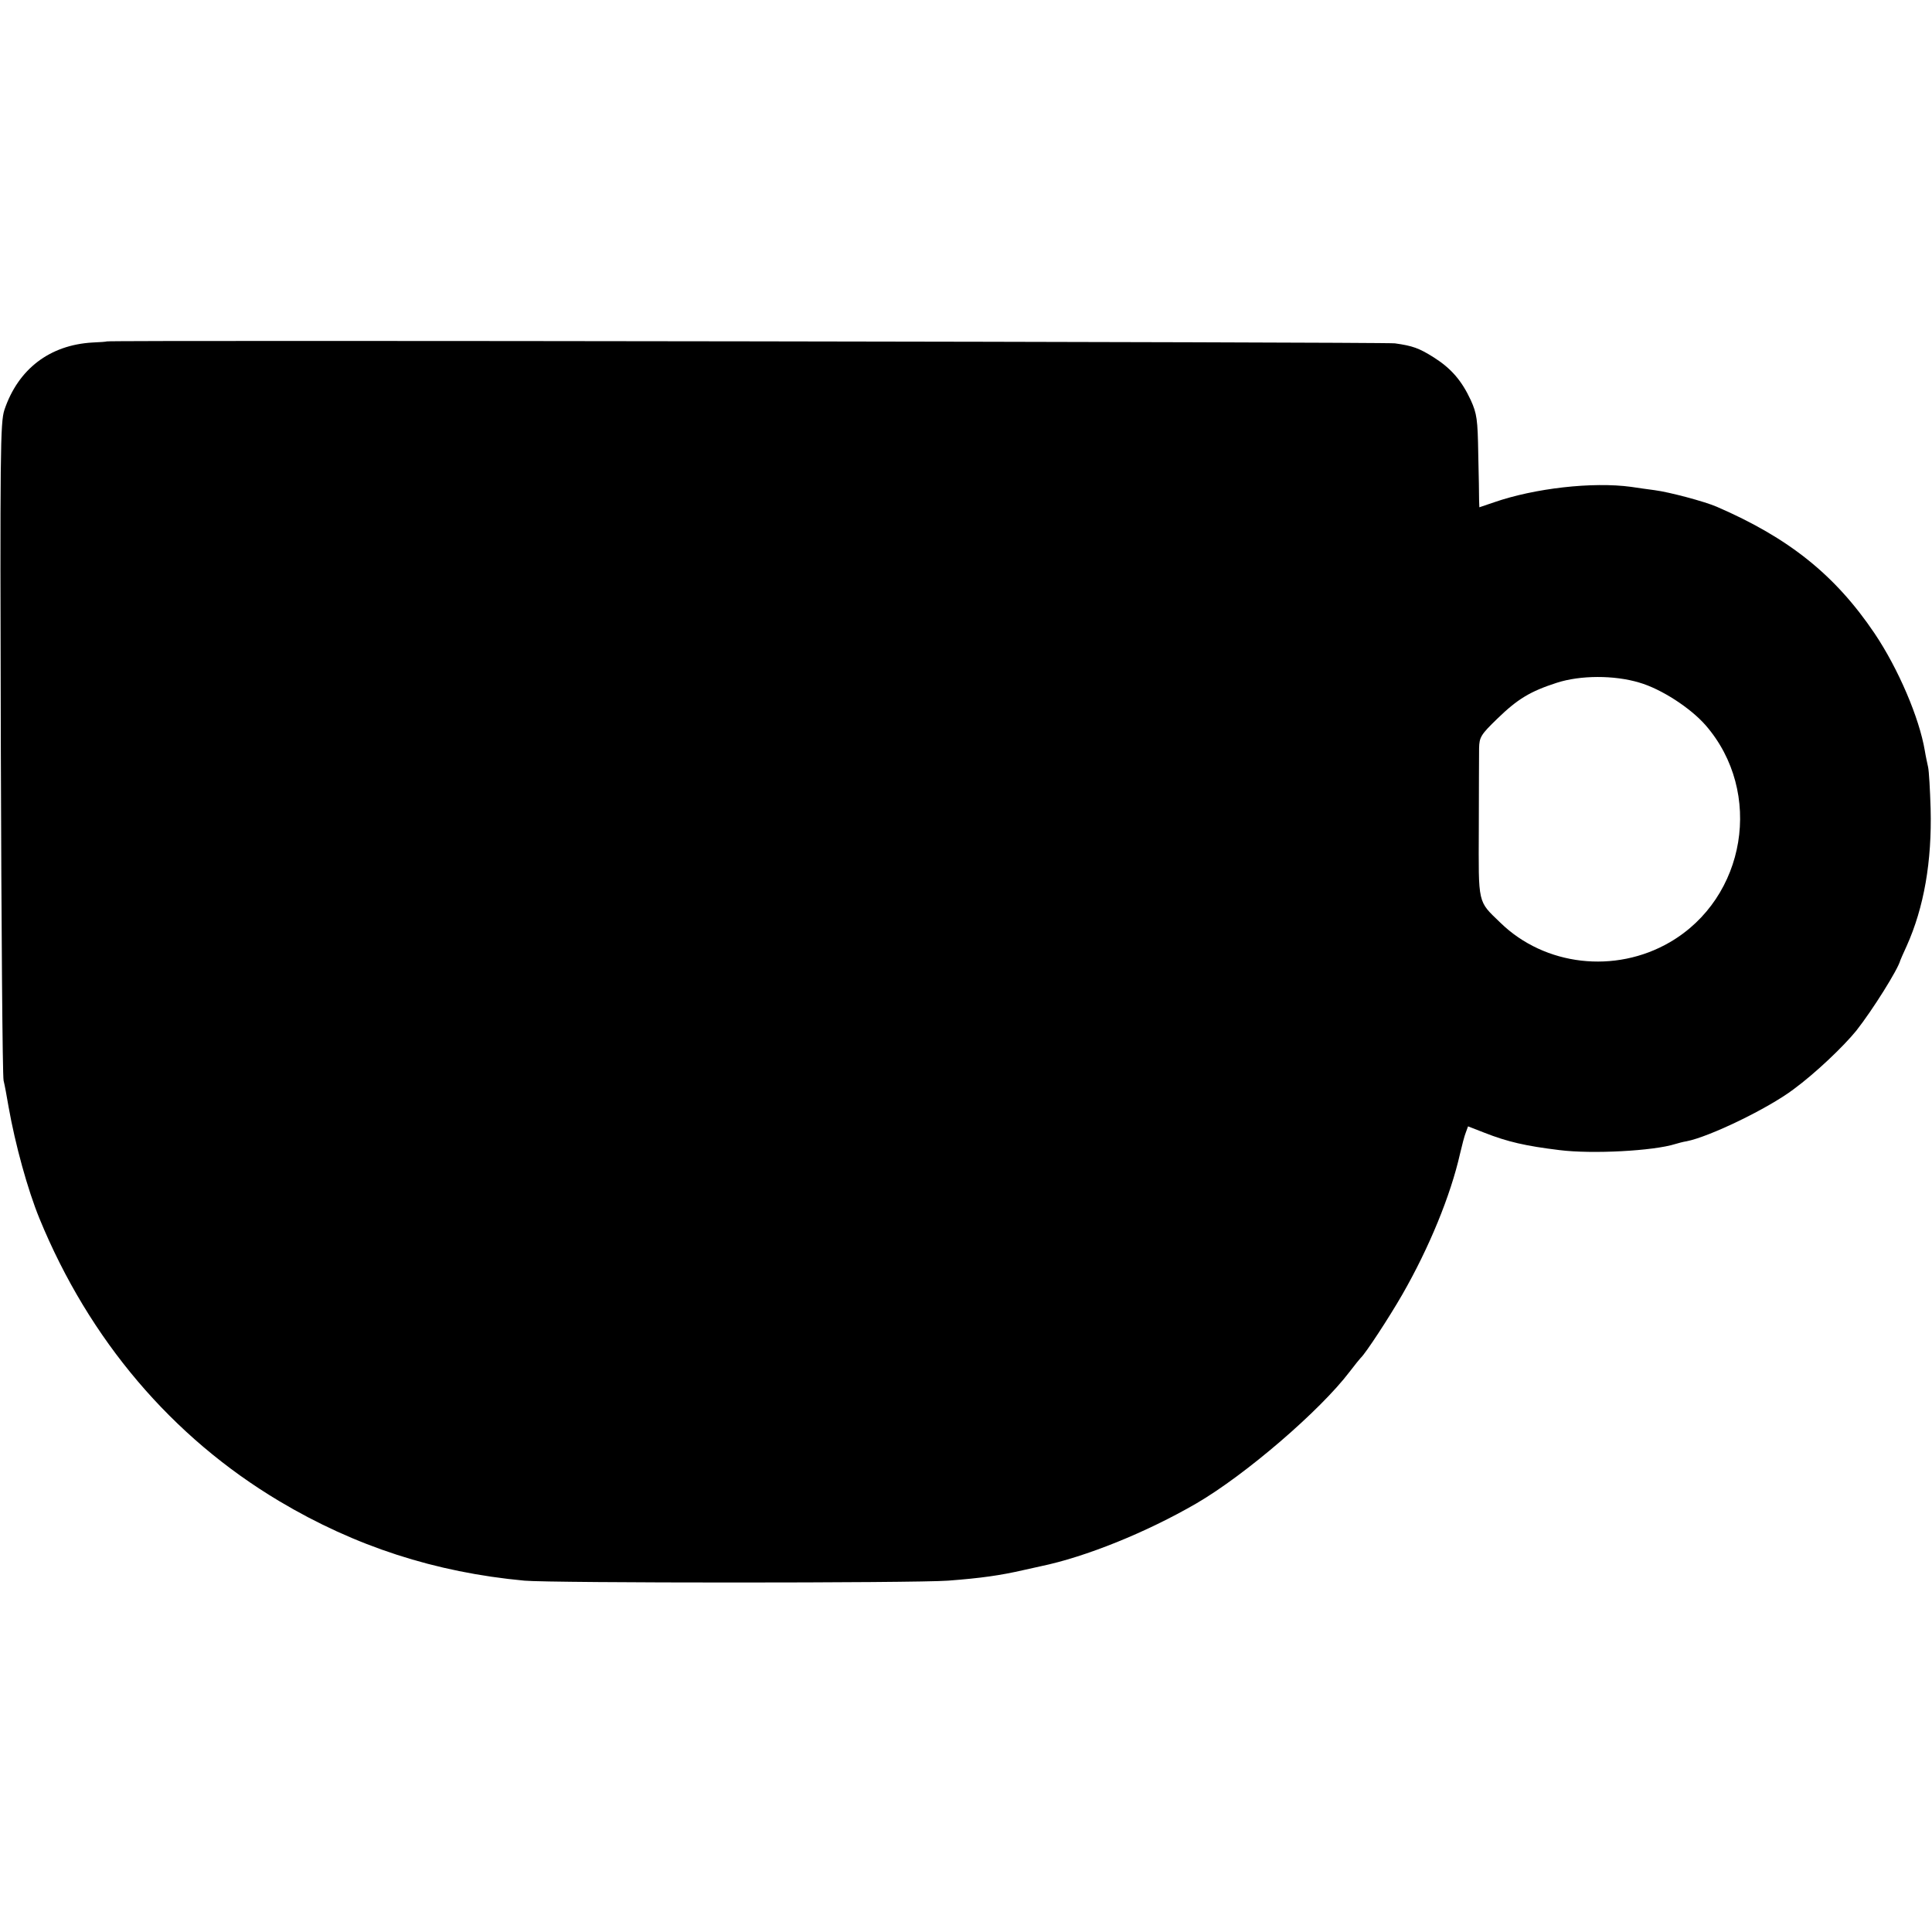
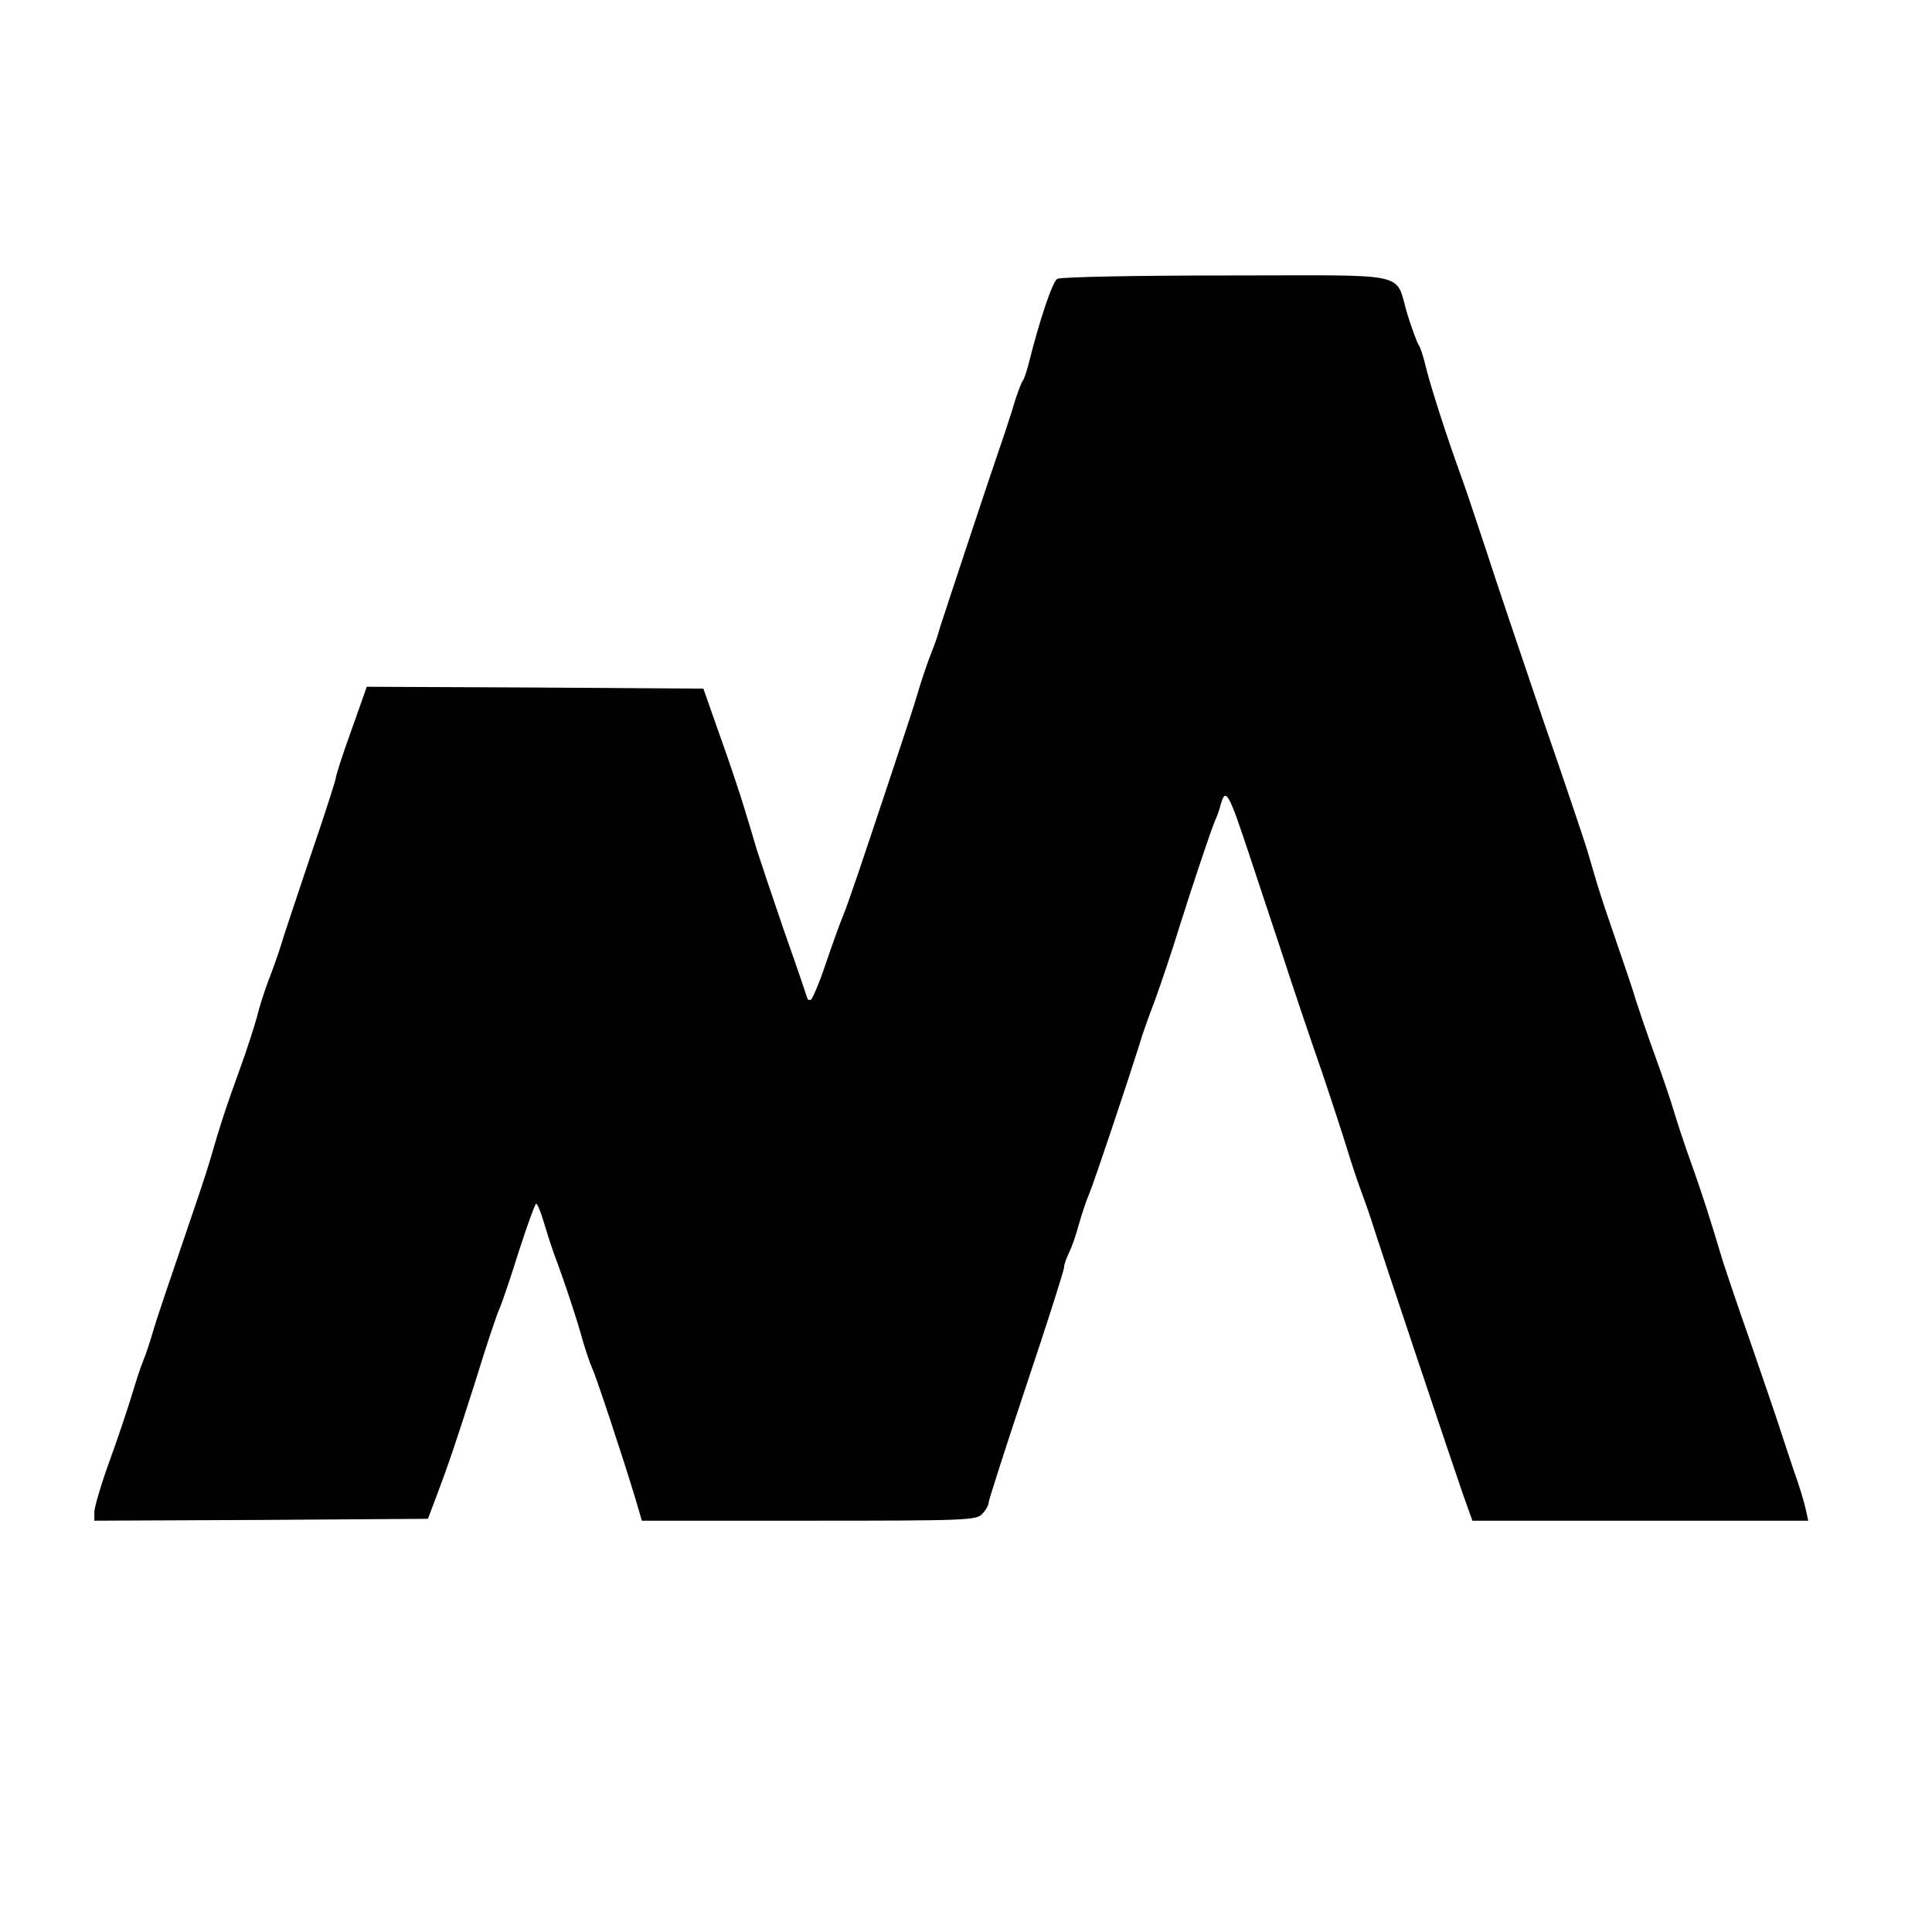
- <svg xmlns="http://www.w3.org/2000/svg" version="1.0" width="700pt" height="700pt" viewBox="0 0 700 700" preserveAspectRatio="xMidYMid meet">
-   <g transform="translate(0,700) scale(0.1,-0.1)" fill="#000000" stroke="none">
-     <path d="M387 5763 c-1 -1 -24 -3 -52 -4 -155 -9 -269 -96 -319 -244 -15 -46 -16 -145 -13 -1225 2 -646 6 -1188 10 -1205 4 -16 12 -59 18 -95 24 -136 69 -300 112 -405 180 -439 480 -792 869 -1024 275 -164 565 -258 888 -288 97 -9 1416 -9 1535 0 119 9 189 19 272 38 27 6 55 12 63 14 164 34 384 123 565 228 177 103 448 336 555 477 19 25 37 47 40 50 17 15 104 148 151 230 97 169 175 359 209 510 7 30 16 65 21 77 l8 22 59 -23 c84 -33 149 -48 272 -63 119 -15 341 -3 420 22 10 3 28 8 41 10 82 16 294 118 387 188 79 58 181 155 228 213 59 75 151 222 159 254 1 3 11 26 23 52 63 140 92 307 87 498 -2 69 -6 136 -9 150 -3 14 -9 41 -12 60 -20 119 -96 297 -182 425 -143 212 -311 346 -572 459 -44 19 -171 53 -225 60 -22 3 -60 8 -85 12 -140 19 -350 -5 -497 -56 l-53 -18 -1 26 c0 15 -1 90 -3 167 -2 126 -5 146 -27 195 -33 71 -71 115 -134 155 -54 34 -77 42 -141 51 -35 5 -4663 12 -4667 7z m5552 -1236 c80 -23 186 -92 241 -155 210 -242 147 -625 -130 -786 -198 -115 -453 -86 -614 71 -83 80 -79 64 -78 341 0 136 1 267 1 291 1 40 6 49 66 107 73 71 119 99 215 130 86 28 209 28 299 1z" />
+ <svg xmlns="http://www.w3.org/2000/svg" version="1.0" width="512pt" height="512pt" viewBox="0 0 512 512" preserveAspectRatio="xMidYMid meet">
+   <g transform="translate(0,512) scale(0.1,-0.1)" fill="#000000" stroke="none">
+     <path d="M2802 4381 c-13 -7 -47 -110 -75 -221 -6 -25 -14 -47 -17 -50 -3 -3 -16 -36 -27 -75 -12 -38 -27 -83 -33 -100 -12 -33 -135 -404 -158 -475 -7 -25 -17 -54 -22 -65 -13 -33 -28 -78 -39 -115 -5 -19 -37 -116 -70 -215 -33 -99 -72 -216 -87 -260 -15 -44 -32 -93 -39 -110 -7 -16 -28 -74 -46 -127 -18 -54 -37 -98 -41 -98 -4 0 -8 1 -8 3 0 1 -27 81 -61 177 -33 96 -66 195 -74 220 -7 25 -22 74 -33 110 -11 36 -39 121 -64 190 l-44 125 -446 3 -446 2 -41 -116 c-23 -63 -41 -120 -41 -125 0 -6 -30 -99 -67 -207 -36 -108 -73 -217 -80 -242 -8 -25 -23 -67 -34 -95 -10 -27 -23 -68 -28 -90 -6 -22 -26 -85 -46 -140 -35 -96 -52 -148 -80 -245 -7 -25 -41 -126 -75 -225 -34 -99 -68 -200 -75 -225 -7 -25 -18 -58 -25 -75 -7 -16 -20 -57 -30 -90 -10 -33 -36 -112 -59 -175 -23 -63 -41 -125 -41 -137 l0 -23 442 2 442 3 19 50 c37 98 55 152 107 315 28 91 57 179 65 195 7 17 30 85 51 152 22 68 42 123 45 123 3 0 11 -19 18 -42 7 -24 20 -65 30 -93 29 -77 61 -175 76 -230 8 -27 19 -59 24 -70 10 -20 84 -244 115 -347 l17 -58 443 0 c416 0 444 1 459 18 10 10 17 24 17 30 0 6 45 146 100 311 55 164 100 305 100 313 0 7 6 24 13 38 7 14 19 48 26 75 8 28 20 64 27 80 12 27 107 312 133 395 5 19 24 73 42 120 17 47 46 133 64 192 37 117 82 252 95 283 5 11 12 30 15 43 13 46 21 32 74 -128 12 -36 49 -148 83 -250 33 -102 83 -250 111 -330 27 -80 57 -172 67 -205 10 -33 25 -78 33 -100 8 -22 22 -60 30 -85 34 -107 220 -661 243 -727 l26 -73 445 0 445 0 -7 32 c-4 18 -18 65 -32 103 -13 39 -30 90 -38 115 -8 25 -42 124 -75 220 -34 96 -67 195 -75 220 -35 117 -56 182 -84 260 -17 47 -37 108 -45 135 -8 28 -31 95 -51 150 -20 55 -42 120 -50 145 -7 25 -30 92 -50 150 -20 58 -43 126 -51 153 -8 26 -20 68 -28 95 -8 26 -62 187 -121 357 -58 171 -124 366 -146 435 -23 69 -51 154 -64 190 -40 109 -86 253 -97 300 -6 25 -14 50 -18 55 -4 6 -17 40 -29 78 -37 120 22 107 -479 107 -240 0 -443 -4 -450 -9z" />
  </g>
</svg>
